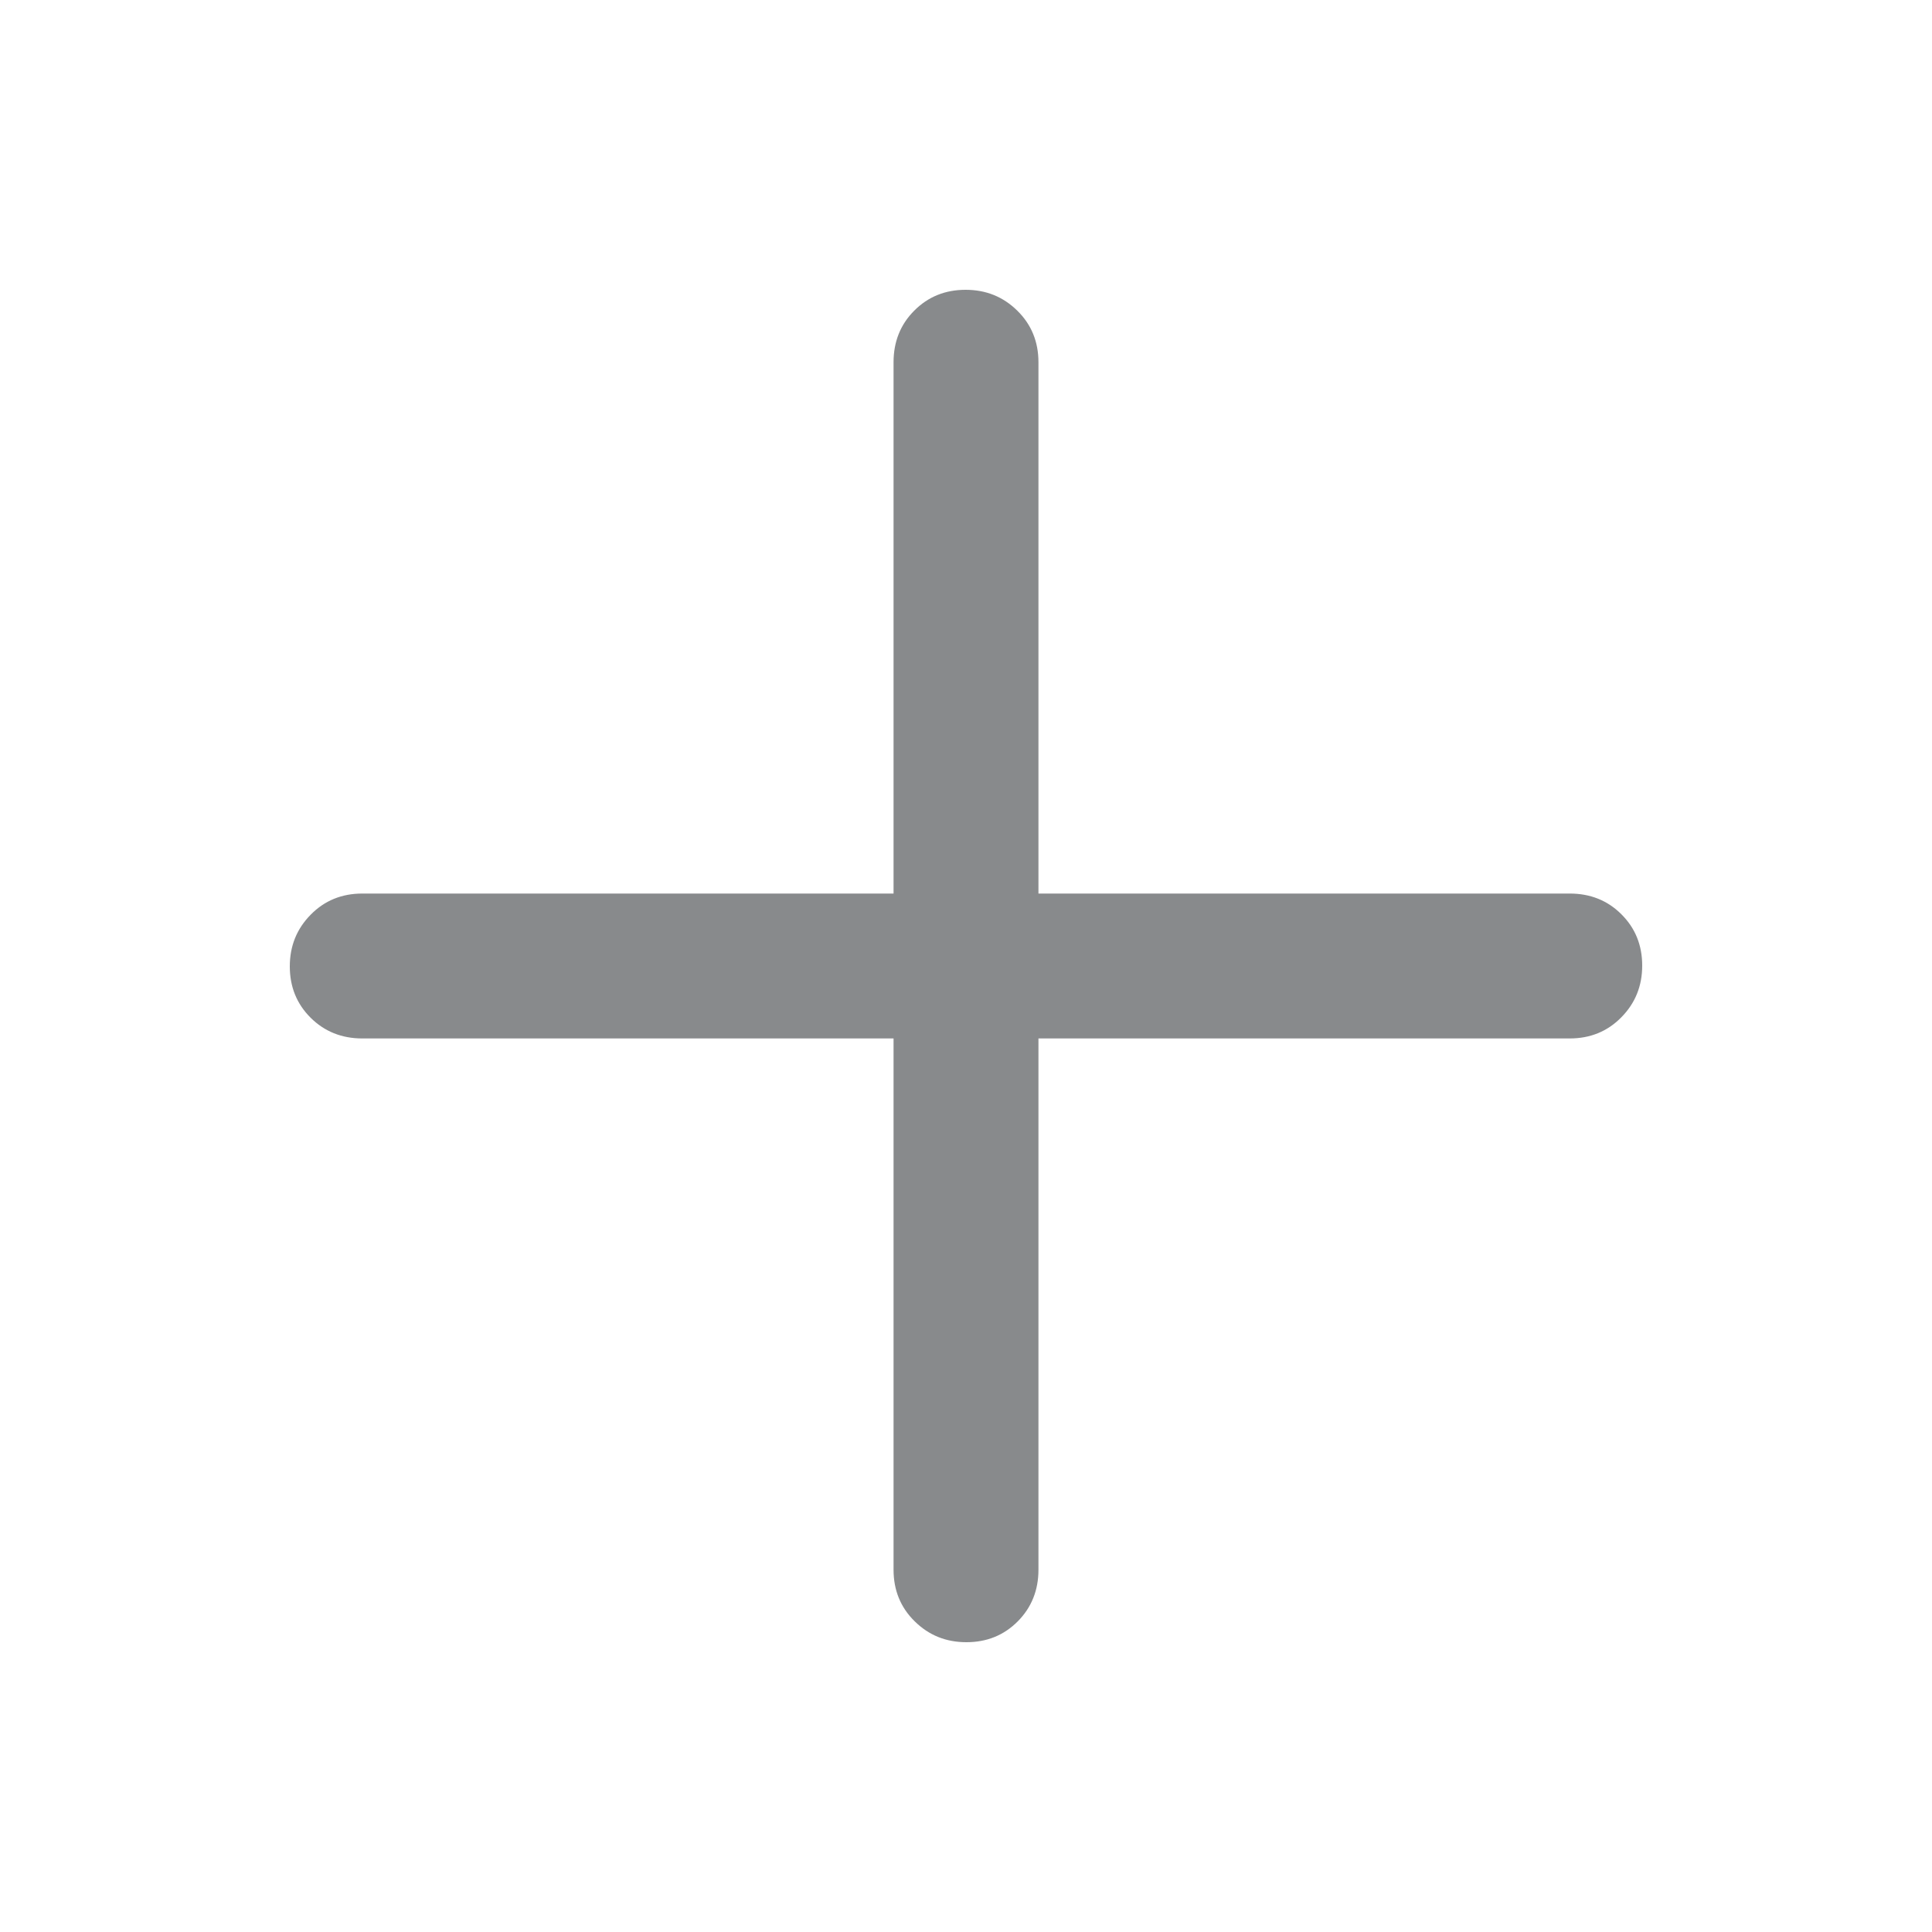
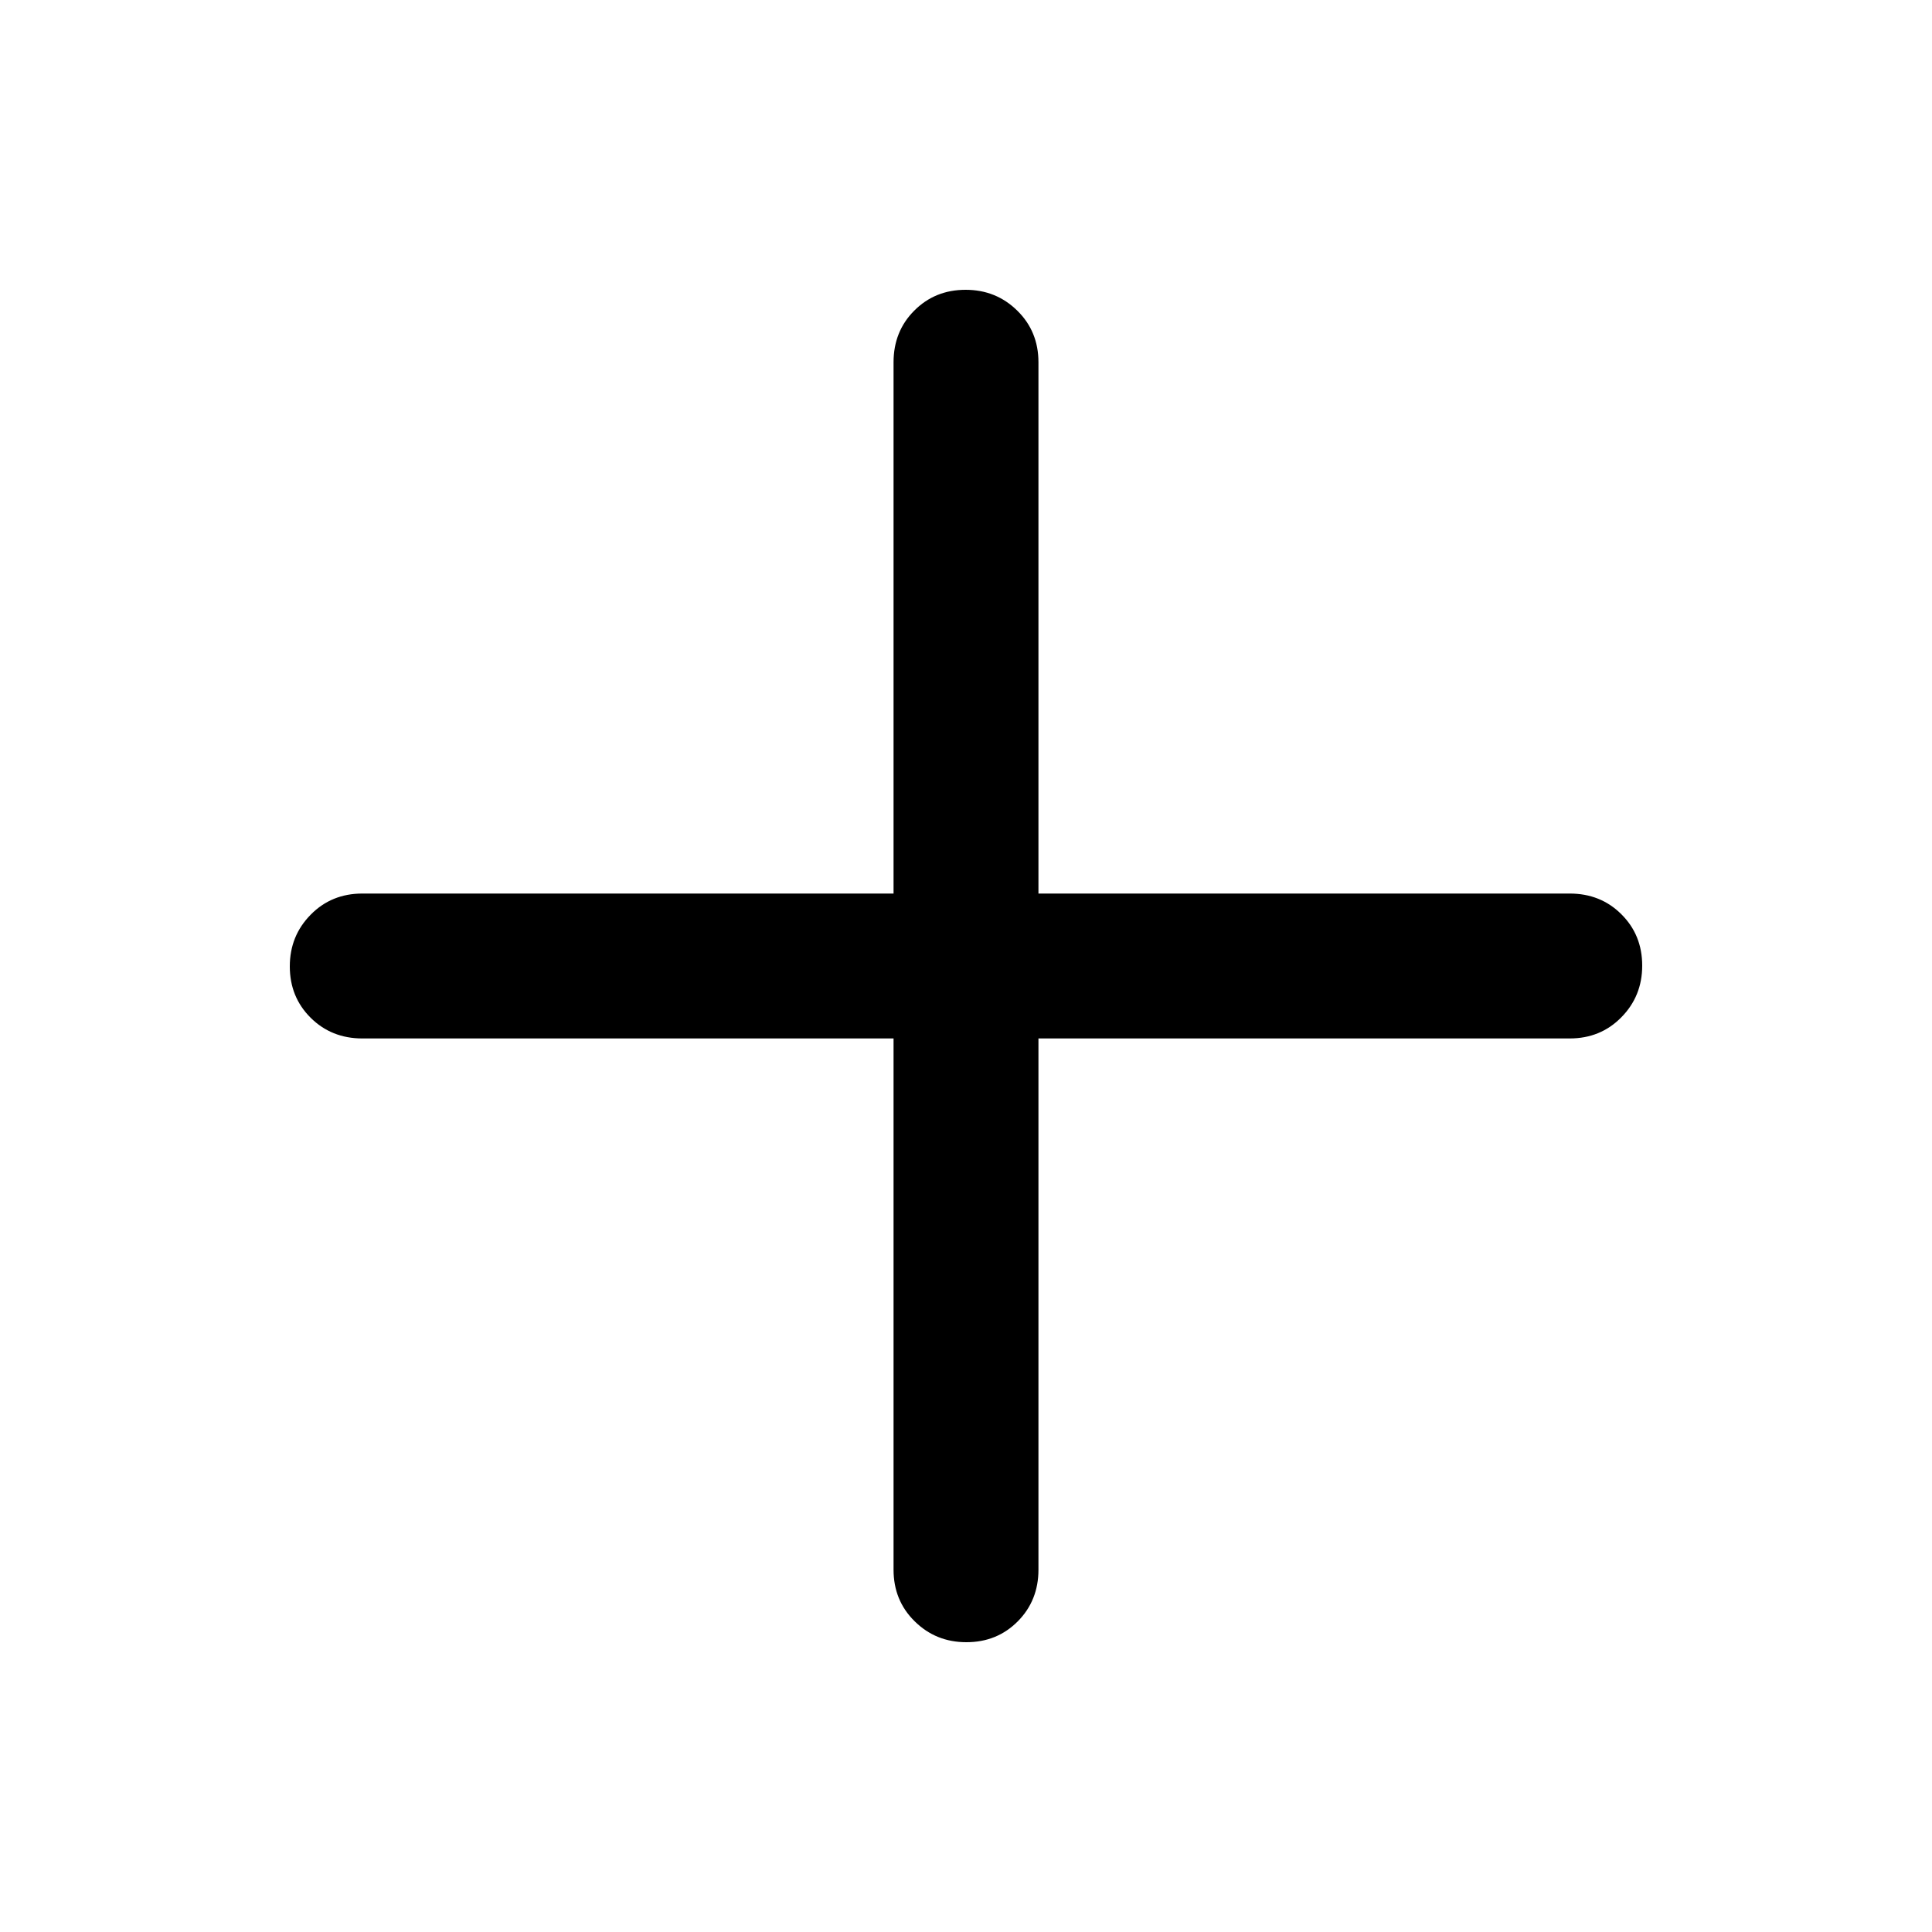
<svg xmlns="http://www.w3.org/2000/svg" width="20" height="20" viewBox="0 0 20 20" fill="none">
  <mask id="mask0_2339_21700" style="mask-type:alpha" maskUnits="userSpaceOnUse" x="0" y="0" width="20" height="20">
-     <rect width="20" height="20" fill="#D9D9D9" />
+     <rect width="20" height="20" fill="currentColor" />
  </mask>
  <g mask="url(#mask0_2339_21700)">
-     <path d="M9.469 16.784C9.323 16.641 9.25 16.462 9.25 16.25V10.75H3.75C3.538 10.75 3.359 10.678 3.216 10.536C3.072 10.393 3 10.216 3 10.004C3 9.793 3.072 9.615 3.216 9.469C3.359 9.323 3.538 9.25 3.75 9.25H9.25V3.75C9.25 3.538 9.321 3.359 9.464 3.216C9.607 3.072 9.784 3 9.996 3C10.207 3 10.385 3.072 10.531 3.216C10.677 3.359 10.75 3.538 10.75 3.75V9.25H16.25C16.462 9.25 16.641 9.321 16.784 9.464C16.928 9.607 17 9.784 17 9.996C17 10.207 16.928 10.385 16.784 10.531C16.641 10.677 16.462 10.75 16.25 10.75H10.75V16.25C10.75 16.462 10.678 16.641 10.536 16.784C10.393 16.928 10.216 17 10.004 17C9.793 17 9.615 16.928 9.469 16.784Z" fill="#888A8C" />
+     <path d="M9.469 16.784C9.323 16.641 9.25 16.462 9.25 16.25V10.75H3.75C3.538 10.75 3.359 10.678 3.216 10.536C3.072 10.393 3 10.216 3 10.004C3 9.793 3.072 9.615 3.216 9.469C3.359 9.323 3.538 9.25 3.75 9.25H9.25V3.75C9.25 3.538 9.321 3.359 9.464 3.216C9.607 3.072 9.784 3 9.996 3C10.207 3 10.385 3.072 10.531 3.216C10.677 3.359 10.75 3.538 10.75 3.75V9.25H16.25C16.462 9.25 16.641 9.321 16.784 9.464C16.928 9.607 17 9.784 17 9.996C17 10.207 16.928 10.385 16.784 10.531C16.641 10.677 16.462 10.75 16.25 10.75H10.75V16.25C10.75 16.462 10.678 16.641 10.536 16.784C10.393 16.928 10.216 17 10.004 17C9.793 17 9.615 16.928 9.469 16.784Z" fill="currentColor" />
  </g>
</svg>
